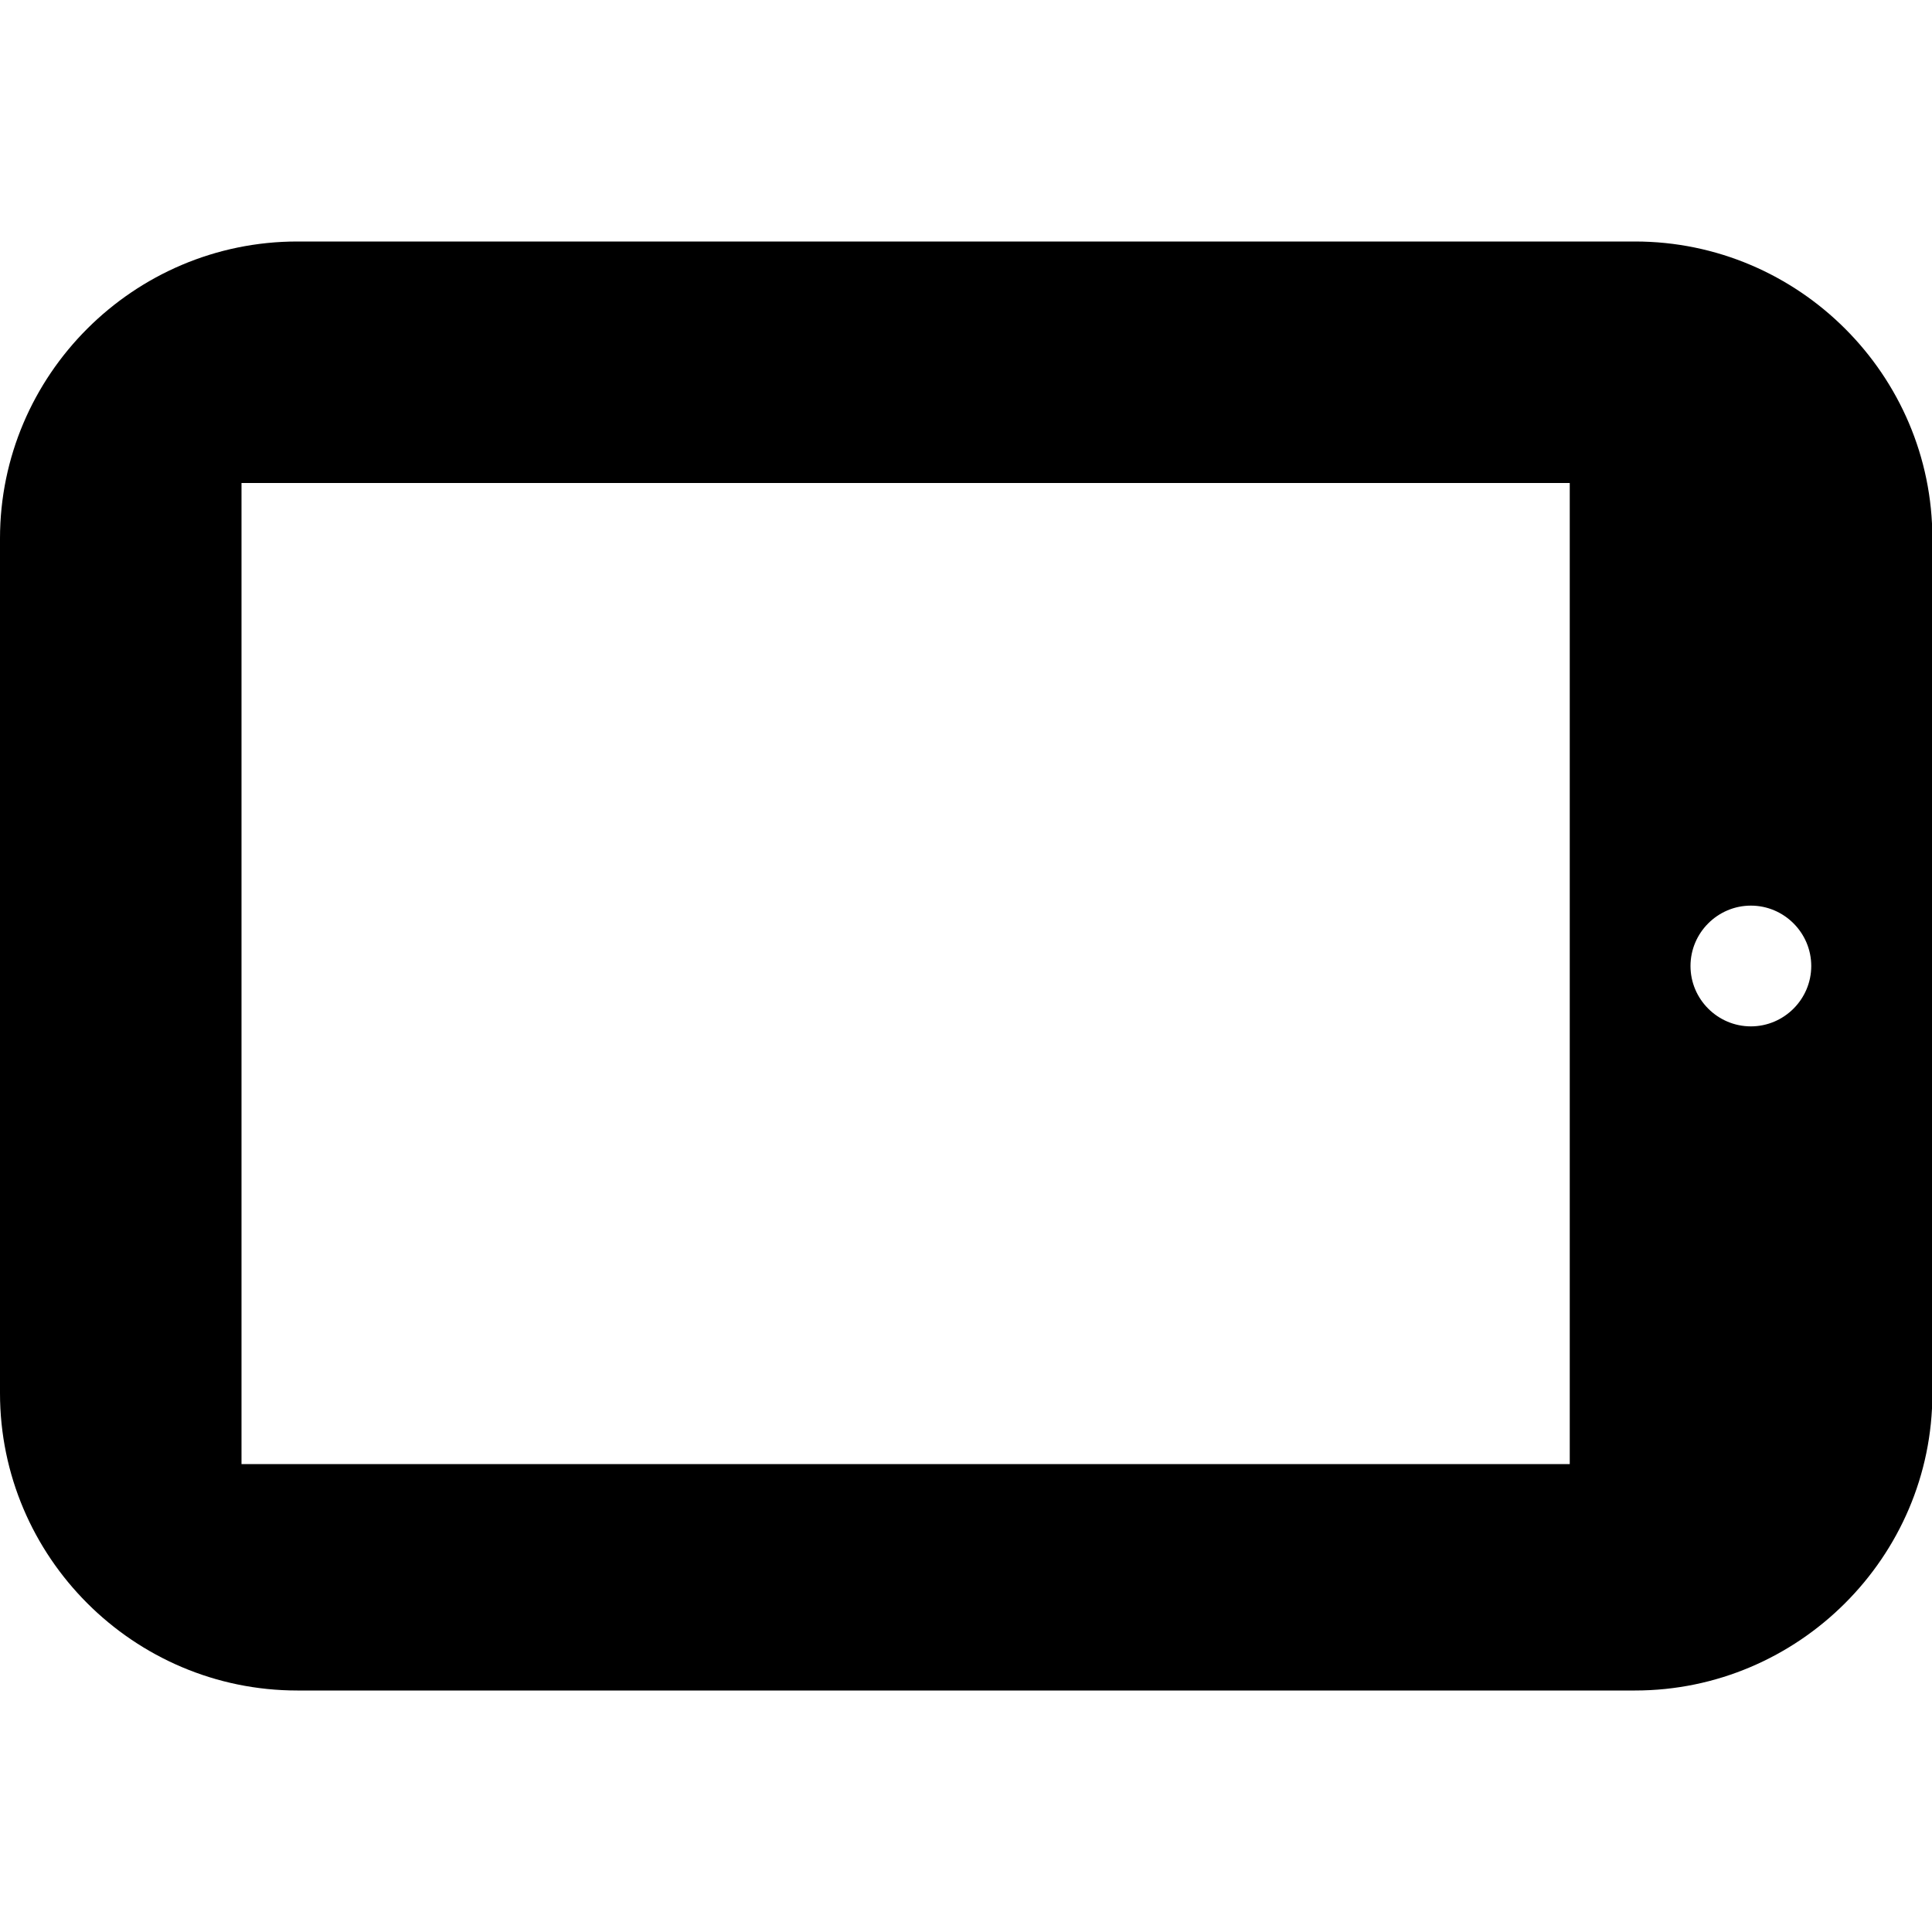
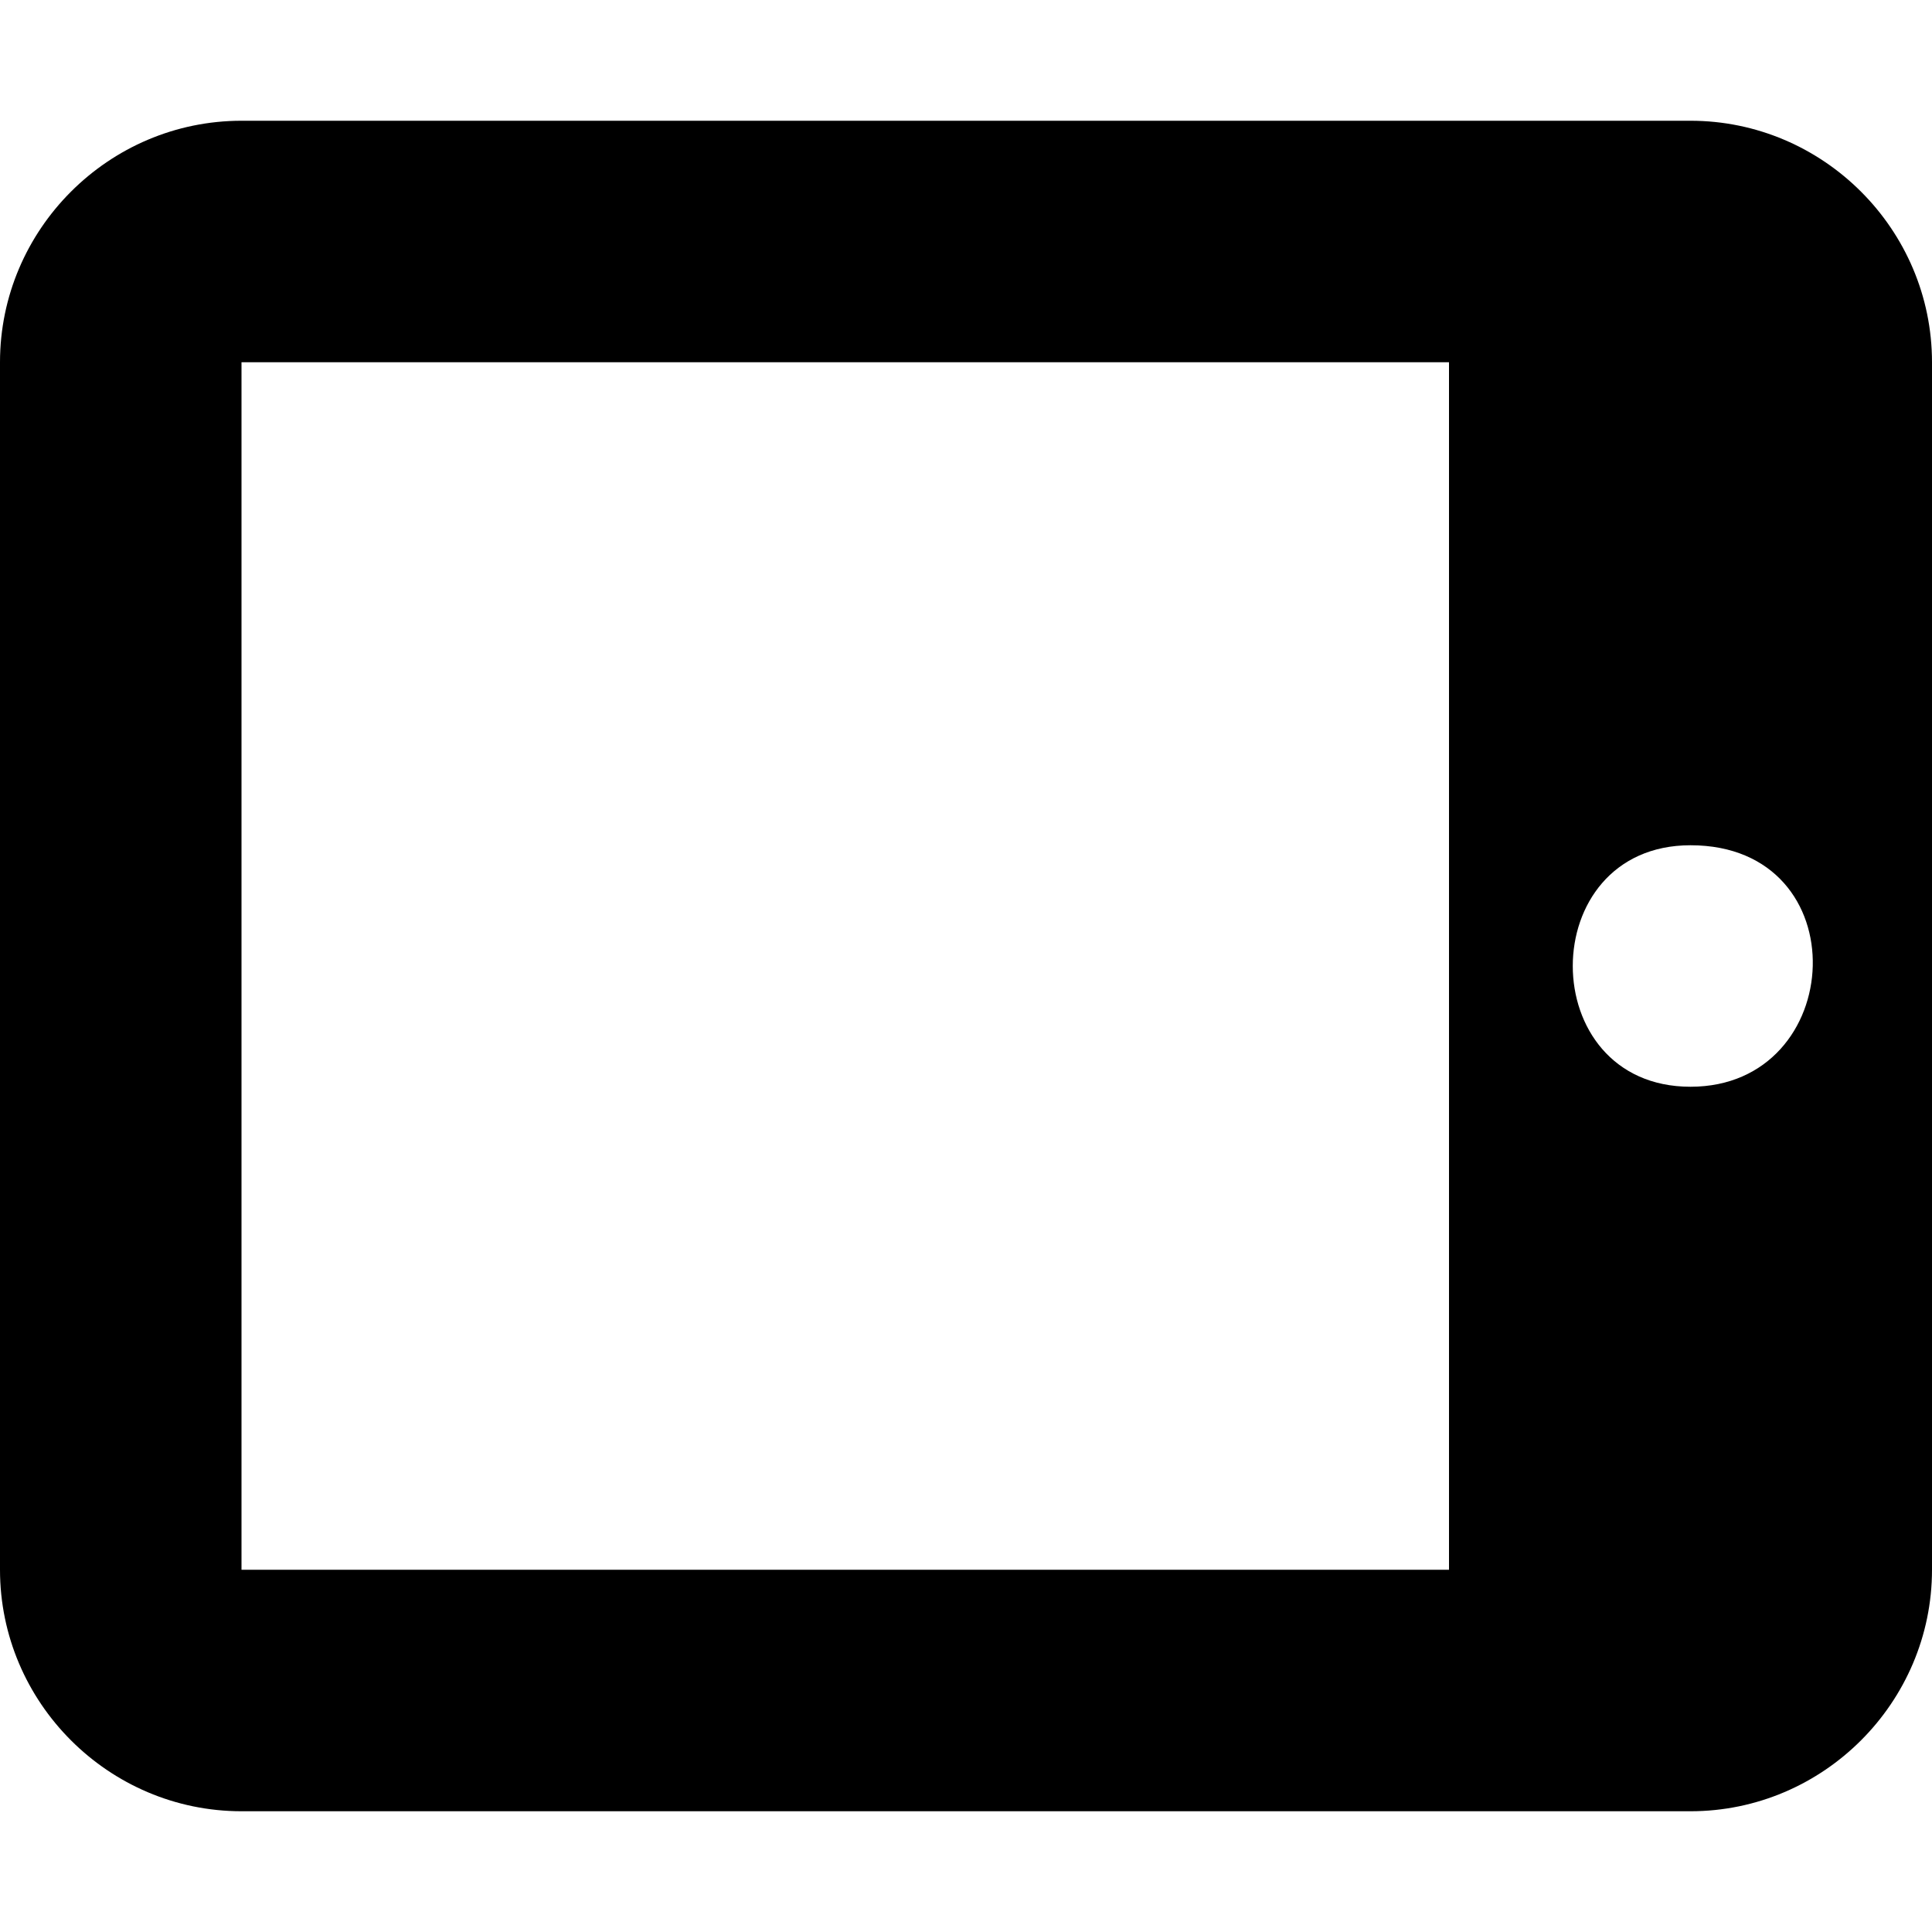
<svg xmlns="http://www.w3.org/2000/svg" viewBox="0 0 512 512">
-   <path class="lexicon-icon-outline" d="M0,142.7v226.5C0,412.6,35.4,448,78.8,448h354.5c43.3,0,78.8-35.4,78.8-78.7V142.7c0-43.3-35.4-78.7-78.8-78.7H78.8C35.4,64,0,99.4,0,142.7z M480,256c0,8.8-7.2,16-16,16s-16-7.2-16-16c0-8.8,7.2-16,16-16S480,247.2,480,256z M416,128v260H64V128H416z" />
+   <path class="lexicon-icon-outline" d="M0,96v320c0,35.2,28.8,64,64,64h384c35.2,0,64-28.8,64-64V96c0-35.2-28.8-64-64-64H64C28.8,32,0,60.8,0,96z M448,288c-41.6,0-41.6-64,0-64C492.8,224,489.6,288,448,288z M384,96v320H64V96H384z" />
</svg>
